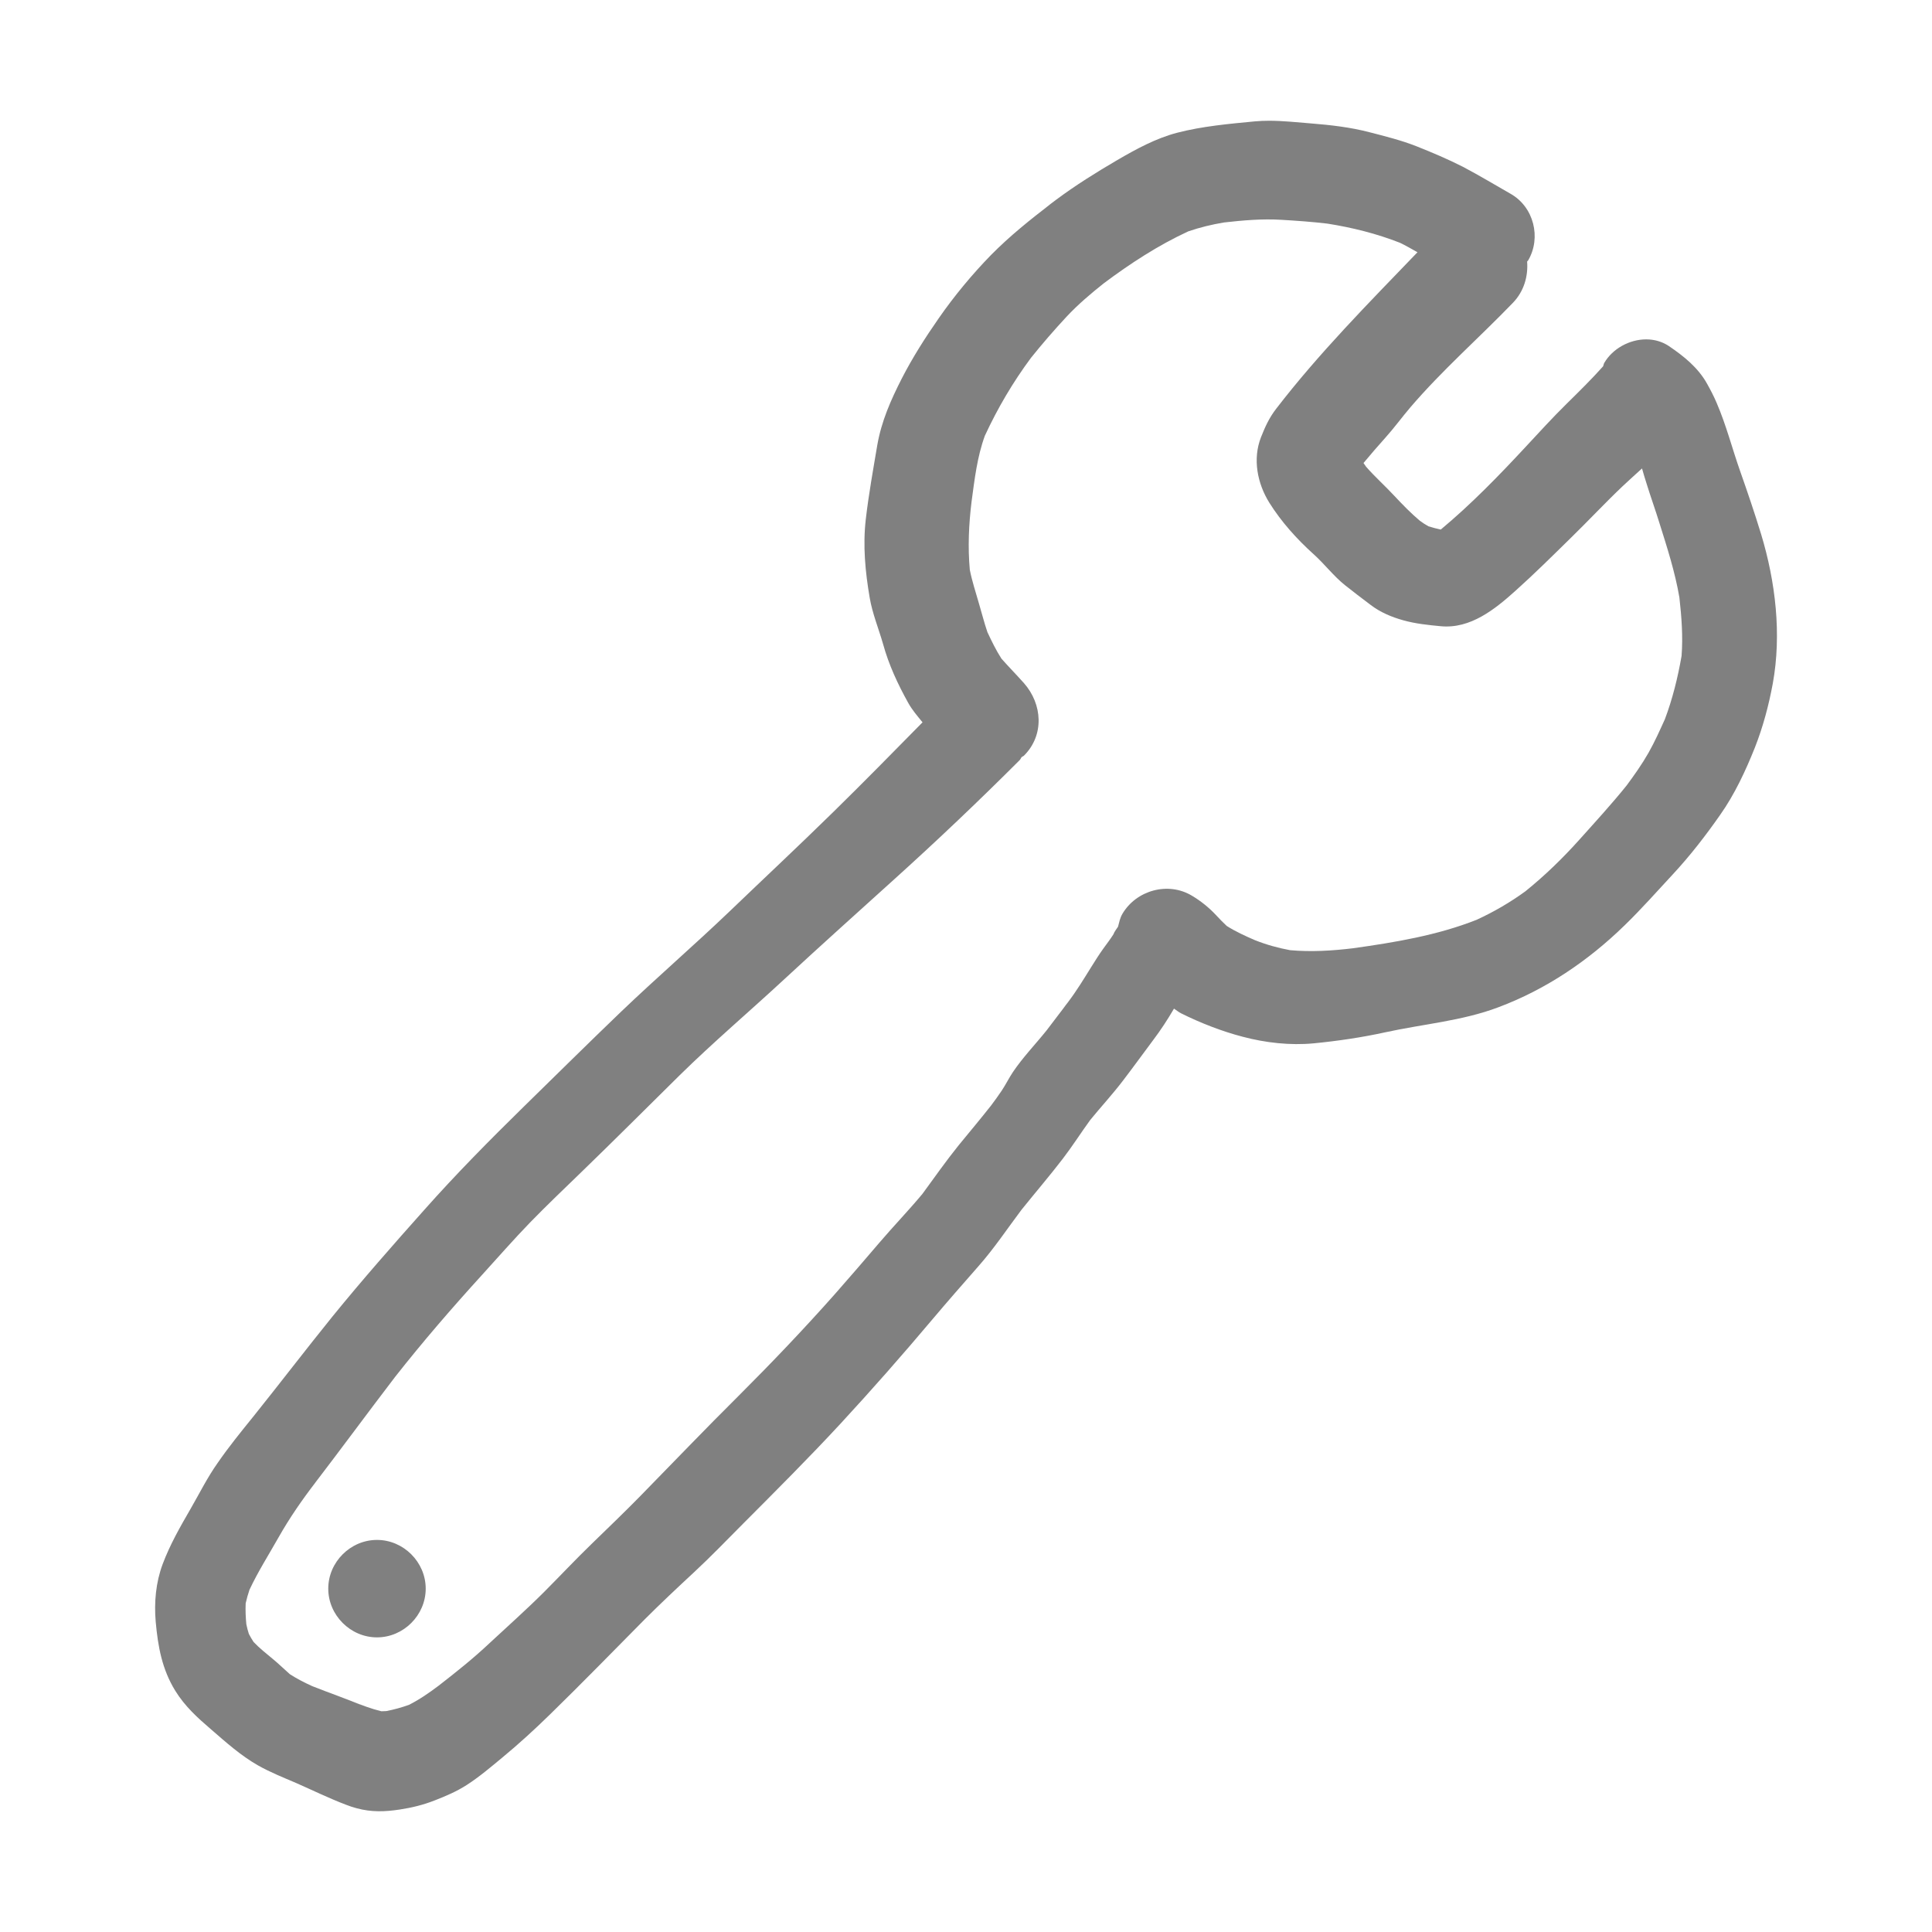
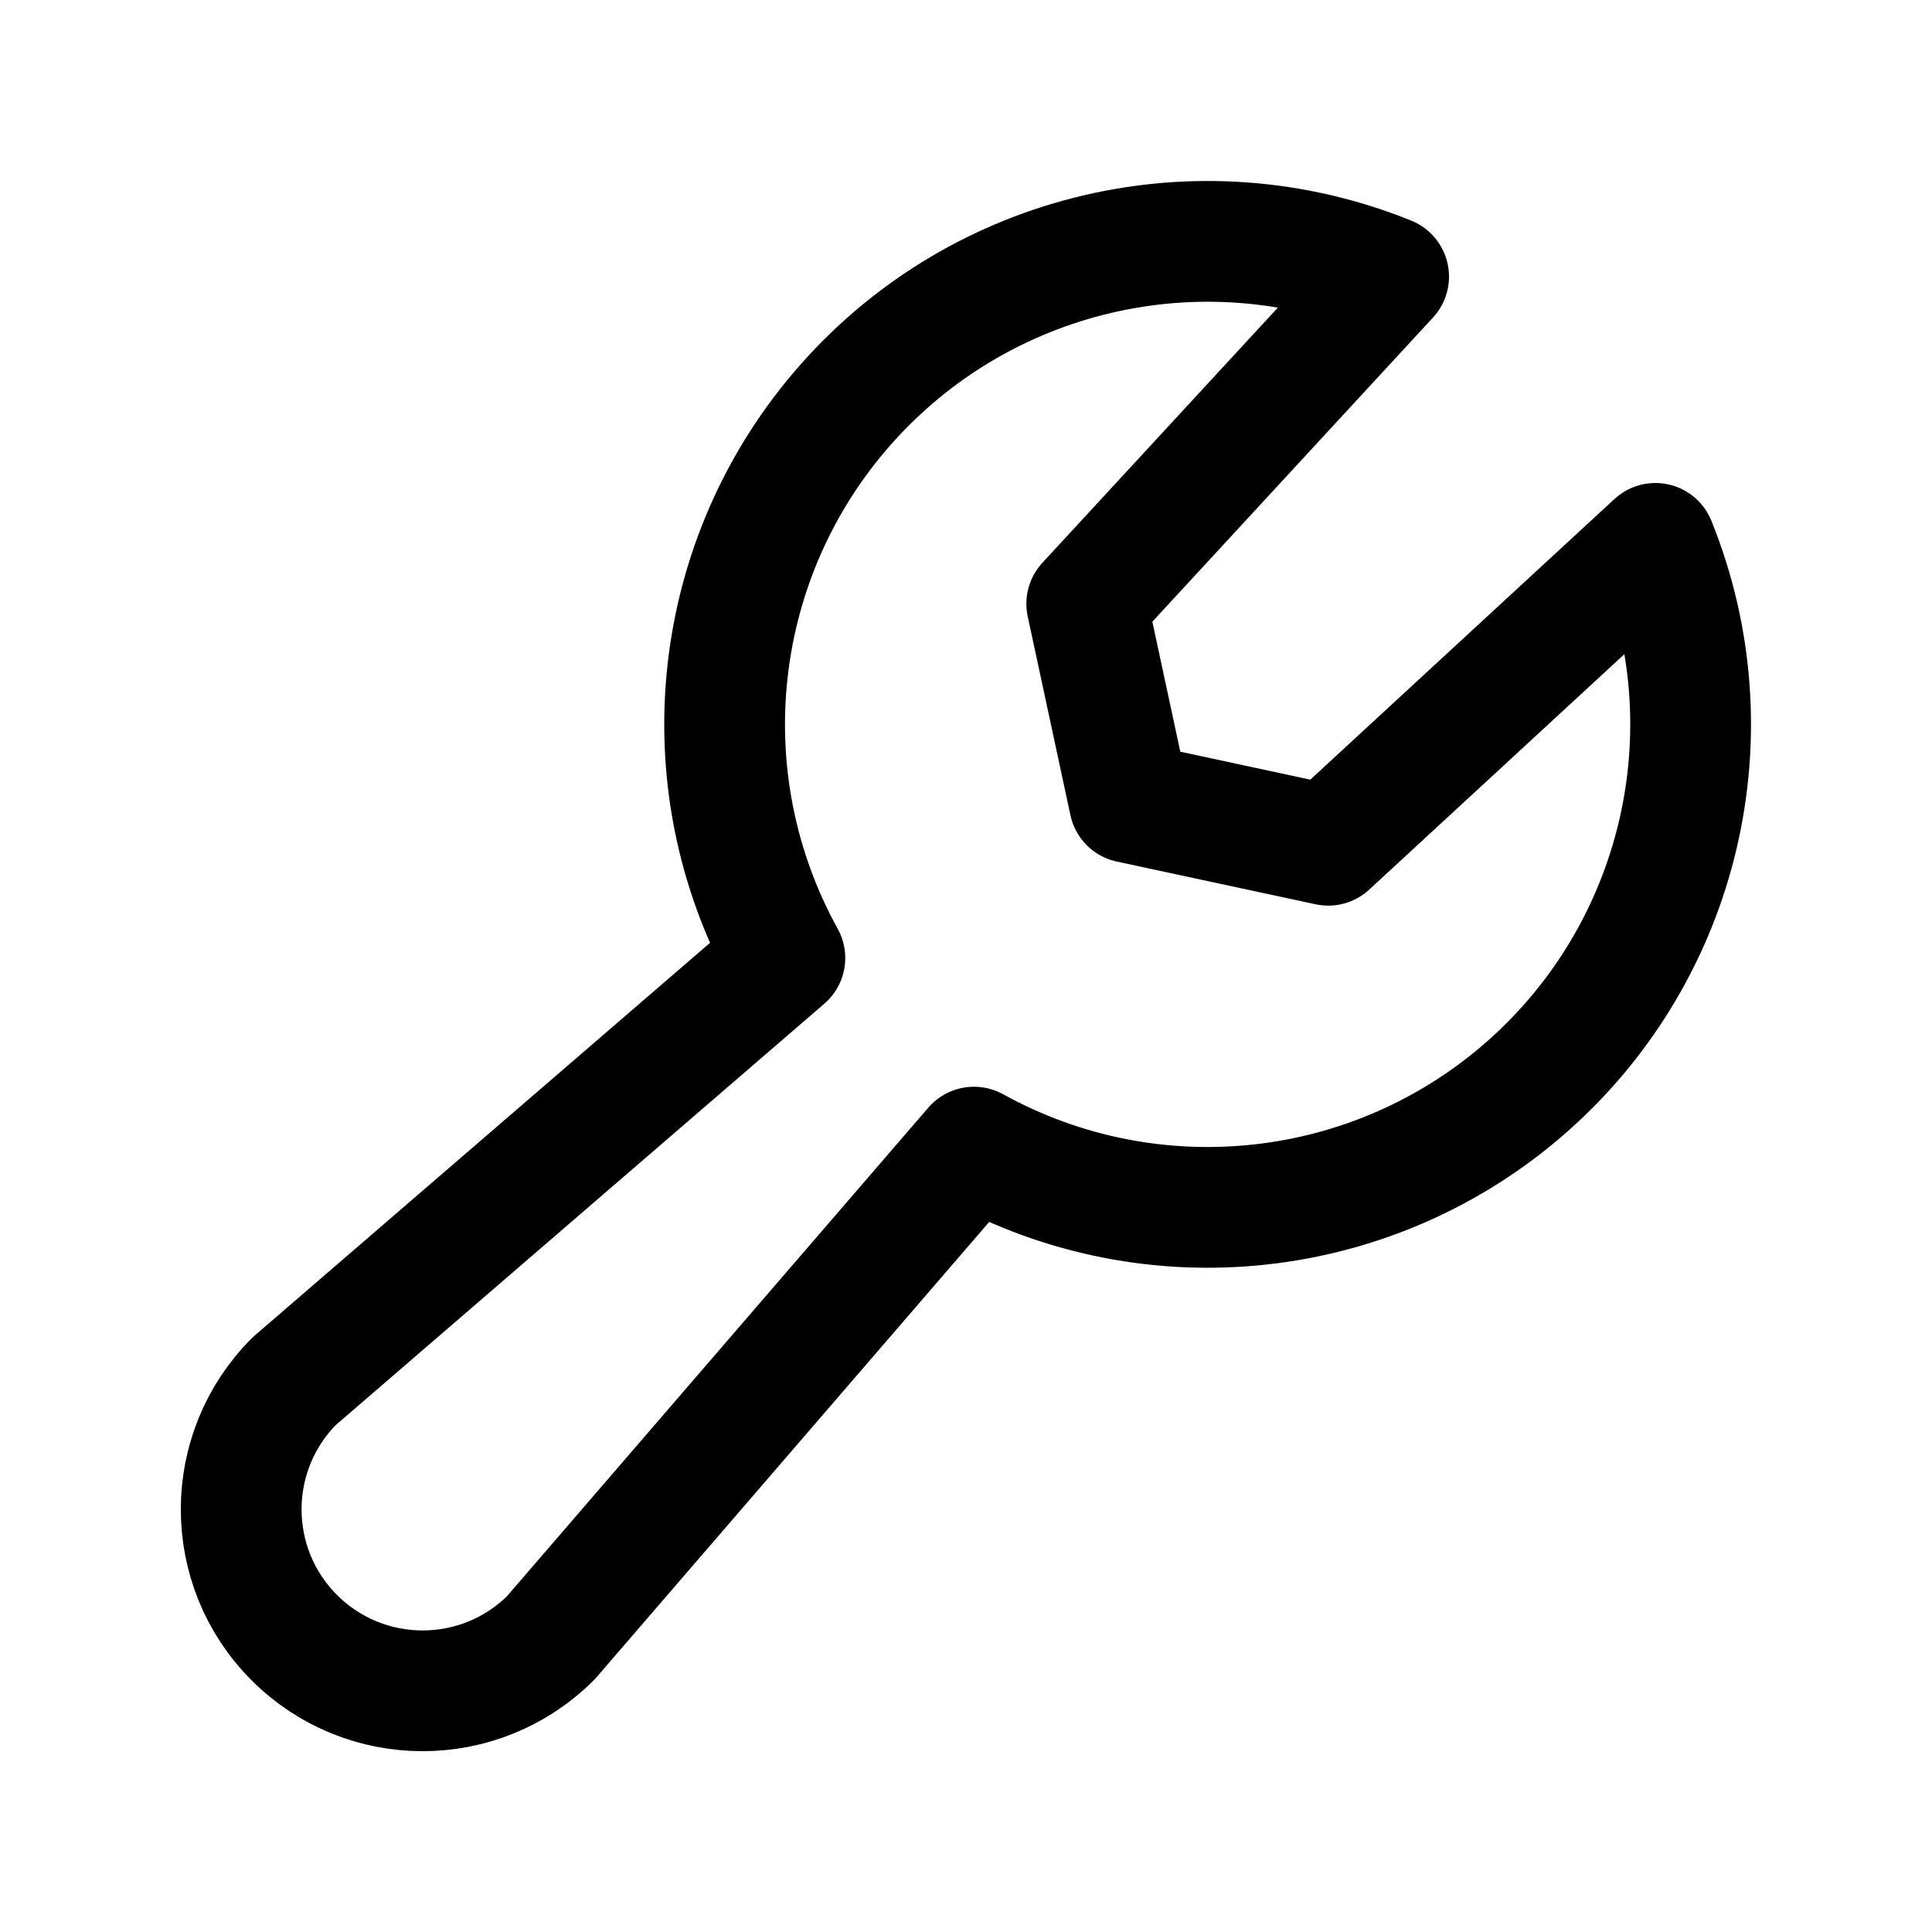
- <svg xmlns="http://www.w3.org/2000/svg" version="1.1" id="designs" width="25px" height="25px" viewBox="0 0 32 32" xml:space="preserve">
-   <style type="text/css">
- 	.sketchy_een{fill:grey;}
- </style>
-   <path class="sketchy_een" d="M29.17,8.849c-0.108-0.353-0.226-0.7-0.349-1.049c-0.132-0.375-0.23-0.761-0.388-1.127  c-0.046-0.109-0.1-0.212-0.158-0.316c-0.148-0.267-0.384-0.456-0.633-0.625c-0.114-0.076-0.244-0.111-0.376-0.111  c-0.276,0-0.557,0.153-0.695,0.391c-0.011,0.019-0.01,0.038-0.02,0.057c-0.191,0.214-0.396,0.415-0.6,0.616  c-0.236,0.232-0.457,0.475-0.681,0.716c-0.444,0.478-0.904,0.952-1.406,1.37c-0.069-0.015-0.137-0.032-0.205-0.054  c-0.049-0.028-0.096-0.058-0.142-0.092c-0.151-0.127-0.286-0.267-0.422-0.412c-0.153-0.165-0.32-0.313-0.468-0.482  c-0.014-0.021-0.029-0.042-0.043-0.062c0.117-0.142,0.239-0.281,0.362-0.419c0.145-0.161,0.273-0.338,0.414-0.503  c0.525-0.614,1.14-1.152,1.7-1.733c0.181-0.188,0.253-0.438,0.234-0.682c0.005-0.007,0.012-0.011,0.017-0.019  c0.221-0.377,0.093-0.885-0.289-1.102c-0.262-0.15-0.522-0.306-0.789-0.447c-0.251-0.128-0.514-0.239-0.776-0.343  c-0.249-0.098-0.518-0.165-0.778-0.232c-0.315-0.082-0.642-0.119-0.967-0.145C21.484,2.026,21.251,2,21.02,2  c-0.078,0-0.155,0.003-0.232,0.01c-0.429,0.041-0.872,0.08-1.292,0.189c-0.354,0.093-0.679,0.271-0.995,0.455  c-0.345,0.202-0.685,0.414-1.006,0.653c-0.064,0.047-0.126,0.095-0.188,0.144c0.033-0.025,0.066-0.05,0.098-0.075  c-0.345,0.265-0.681,0.534-0.987,0.844c-0.314,0.321-0.614,0.683-0.87,1.052c-0.225,0.323-0.432,0.648-0.612,0.998  C14.754,6.627,14.6,6.976,14.531,7.37c-0.069,0.41-0.143,0.818-0.191,1.232c-0.05,0.436-0.009,0.867,0.065,1.299  c0.044,0.26,0.148,0.51,0.221,0.765c0.095,0.345,0.243,0.663,0.416,0.974c0.066,0.12,0.154,0.22,0.238,0.324  c-0.492,0.5-0.983,1-1.484,1.491c-0.568,0.557-1.149,1.1-1.722,1.65c-0.586,0.56-1.201,1.091-1.787,1.652  c-0.542,0.52-1.076,1.049-1.615,1.576c-0.562,0.551-1.115,1.11-1.639,1.7c-0.52,0.583-1.034,1.167-1.526,1.772  c-0.444,0.549-0.872,1.11-1.314,1.661c-0.202,0.25-0.405,0.499-0.588,0.765c-0.171,0.241-0.301,0.505-0.449,0.761  c-0.173,0.299-0.34,0.59-0.462,0.915c-0.113,0.302-0.143,0.635-0.115,0.954c0.037,0.41,0.104,0.787,0.325,1.145  c0.16,0.258,0.367,0.445,0.594,0.64c0.249,0.215,0.488,0.431,0.778,0.596c0.2,0.113,0.419,0.2,0.631,0.291  c0.275,0.121,0.546,0.254,0.826,0.36c0.056,0.022,0.113,0.041,0.173,0.057c0.247,0.067,0.47,0.059,0.718,0.021  c0.197-0.03,0.386-0.076,0.572-0.149c0.186-0.072,0.366-0.149,0.533-0.256c0.208-0.134,0.397-0.295,0.588-0.453  c0.275-0.227,0.536-0.466,0.791-0.715c0.531-0.518,1.049-1.05,1.572-1.578c0.265-0.265,0.538-0.521,0.815-0.778  c0.28-0.26,0.547-0.538,0.817-0.809c0.542-0.544,1.088-1.089,1.609-1.652c0.521-0.564,1.03-1.143,1.526-1.732  c0.249-0.295,0.503-0.585,0.757-0.874c0.262-0.296,0.478-0.622,0.715-0.937c0.228-0.284,0.465-0.56,0.686-0.848  c0.159-0.208,0.299-0.428,0.452-0.639c0.179-0.219,0.372-0.428,0.545-0.655c0.169-0.221,0.332-0.447,0.499-0.67  c0.123-0.163,0.234-0.332,0.338-0.51c0.002-0.003,0.004-0.006,0.006-0.01c0.04,0.025,0.075,0.057,0.118,0.078  c0.317,0.158,0.677,0.299,1.021,0.388c0.377,0.1,0.787,0.146,1.175,0.109c0.399-0.039,0.8-0.098,1.191-0.184  c0.625-0.137,1.266-0.186,1.869-0.414c0.787-0.295,1.485-0.768,2.086-1.353c0.28-0.271,0.538-0.564,0.804-0.85  c0.286-0.308,0.544-0.642,0.785-0.987c0.238-0.338,0.419-0.727,0.572-1.11c0.135-0.343,0.23-0.7,0.297-1.062  C29.511,10.506,29.409,9.639,29.17,8.849z M23.614,8.703L23.614,8.703c-0.019-0.015-0.038-0.03-0.057-0.044  c-0.002-0.002-0.005-0.004-0.007-0.006C23.571,8.67,23.593,8.687,23.614,8.703z M23.481,8.6c-0.005-0.003-0.009-0.007-0.014-0.01  c0.019,0.015,0.039,0.03,0.058,0.044c0.004,0.003,0.008,0.006,0.012,0.009c-0.039-0.03-0.077-0.059-0.116-0.089  C23.441,8.57,23.461,8.585,23.481,8.6z M27.852,10.865c-0.062,0.356-0.149,0.709-0.276,1.047c-0.085,0.187-0.169,0.375-0.27,0.554  c-0.108,0.19-0.234,0.368-0.364,0.544c-0.248,0.308-0.516,0.6-0.781,0.896c-0.277,0.309-0.574,0.597-0.896,0.857  c-0.253,0.184-0.523,0.341-0.808,0.472c-0.65,0.257-1.353,0.374-2.046,0.471c-0.345,0.042-0.695,0.063-1.043,0.032  c-0.201-0.037-0.394-0.091-0.585-0.167c-0.159-0.069-0.319-0.142-0.464-0.234c-0.06-0.056-0.118-0.115-0.175-0.177  c-0.117-0.126-0.256-0.238-0.403-0.325c-0.393-0.236-0.92-0.091-1.151,0.302c-0.04,0.068-0.053,0.141-0.072,0.212  c-0.026,0.042-0.059,0.078-0.076,0.126c-0.051,0.082-0.112,0.158-0.167,0.236c-0.072,0.1-0.137,0.204-0.202,0.308  c-0.124,0.199-0.241,0.393-0.384,0.581c0.012-0.015,0.024-0.031,0.036-0.046c-0.04,0.052-0.081,0.104-0.121,0.156  c0.016-0.02,0.032-0.04,0.048-0.06c-0.107,0.139-0.213,0.279-0.319,0.419c-0.185,0.23-0.391,0.443-0.556,0.688  c-0.067,0.1-0.119,0.208-0.186,0.308c-0.055,0.083-0.115,0.164-0.175,0.245c-0.175,0.222-0.356,0.438-0.534,0.655  c-0.212,0.263-0.405,0.538-0.604,0.81c-0.23,0.276-0.48,0.535-0.713,0.808c-0.245,0.286-0.49,0.572-0.739,0.854  c-0.512,0.577-1.045,1.136-1.591,1.681c-0.555,0.551-1.095,1.115-1.642,1.674c-0.26,0.264-0.527,0.521-0.794,0.78  c-0.271,0.262-0.527,0.536-0.794,0.803c-0.289,0.288-0.596,0.561-0.895,0.839c-0.269,0.254-0.556,0.482-0.847,0.708  c-0.156,0.117-0.315,0.228-0.49,0.316c-0.123,0.044-0.247,0.078-0.375,0.103c-0.027,0.002-0.054,0.003-0.081,0.003  c-0.169-0.041-0.331-0.102-0.492-0.171c0.065,0.028,0.13,0.056,0.195,0.083c-0.279-0.118-0.566-0.216-0.848-0.328  c-0.128-0.058-0.253-0.122-0.371-0.198c-0.094-0.082-0.183-0.171-0.281-0.251c-0.111-0.093-0.222-0.179-0.32-0.283  c-0.028-0.043-0.054-0.087-0.078-0.133c-0.017-0.053-0.031-0.106-0.042-0.161c-0.011-0.115-0.016-0.231-0.011-0.346  c0.017-0.076,0.038-0.15,0.063-0.224c0.141-0.301,0.322-0.585,0.485-0.874c0.182-0.321,0.388-0.618,0.612-0.909  c-0.009,0.012-0.019,0.024-0.028,0.036c0.452-0.59,0.891-1.188,1.343-1.779c0.459-0.584,0.945-1.146,1.446-1.696  c0.262-0.288,0.516-0.579,0.787-0.859c0.28-0.288,0.57-0.564,0.859-0.844c0.544-0.527,1.08-1.063,1.618-1.594  c0.562-0.553,1.164-1.063,1.743-1.6c0.605-0.561,1.219-1.11,1.832-1.665c0.703-0.635,1.388-1.286,2.06-1.958  c0.014-0.014,0.019-0.033,0.031-0.048c0.012-0.011,0.028-0.015,0.04-0.026c0.341-0.341,0.306-0.854,0-1.201  c-0.122-0.137-0.251-0.268-0.373-0.406c-0.089-0.138-0.162-0.289-0.232-0.438c-0.054-0.157-0.094-0.32-0.142-0.48  c-0.053-0.185-0.113-0.366-0.15-0.554c-0.034-0.375-0.017-0.752,0.029-1.127c0.05-0.37,0.092-0.74,0.22-1.092  c0.211-0.456,0.465-0.888,0.765-1.292c0.188-0.234,0.384-0.461,0.591-0.683c0.187-0.2,0.397-0.378,0.612-0.549  c0.435-0.326,0.907-0.634,1.402-0.862c0.192-0.066,0.388-0.113,0.589-0.147c0.319-0.036,0.636-0.064,0.957-0.044  c0.252,0.015,0.508,0.033,0.759,0.063c0.406,0.064,0.817,0.166,1.2,0.317c0.101,0.047,0.194,0.104,0.291,0.157  c-0.807,0.839-1.631,1.67-2.341,2.593c-0.115,0.149-0.18,0.292-0.251,0.471c-0.141,0.36-0.061,0.766,0.139,1.086  c0.199,0.317,0.455,0.601,0.731,0.85c0.182,0.163,0.329,0.36,0.518,0.512c0.139,0.111,0.282,0.219,0.425,0.327  c0.161,0.124,0.351,0.204,0.547,0.258c0.199,0.056,0.414,0.078,0.616,0.097c0.492,0.048,0.9-0.282,1.238-0.586  c0.315-0.282,0.618-0.583,0.921-0.88c0.289-0.282,0.564-0.577,0.857-0.855c0.105-0.098,0.212-0.195,0.319-0.292  c0.024,0.085,0.049,0.169,0.076,0.253c0.067,0.217,0.145,0.432,0.212,0.65c0.127,0.403,0.26,0.816,0.331,1.234  C27.852,10.218,27.877,10.543,27.852,10.865z M7.051,26.313c0,0.44-0.367,0.807-0.807,0.807s-0.807-0.368-0.807-0.807  c0-0.44,0.367-0.807,0.807-0.807S7.051,25.873,7.051,26.313z" />
+ <svg xmlns="http://www.w3.org/2000/svg" viewBox="0 0 256 256">
+   <rect width="256" height="256" fill="none" />
+   <path d="M104,126.94a64,64,0,0,1,80-90.29L144,80l5.66,26.34L176,112l43.35-40a64,64,0,0,1-90.29,80L73,217A24,24,0,0,1,39,183Z" fill="none" stroke="currentColor" stroke-linecap="round" stroke-linejoin="round" stroke-width="16" />
</svg>
